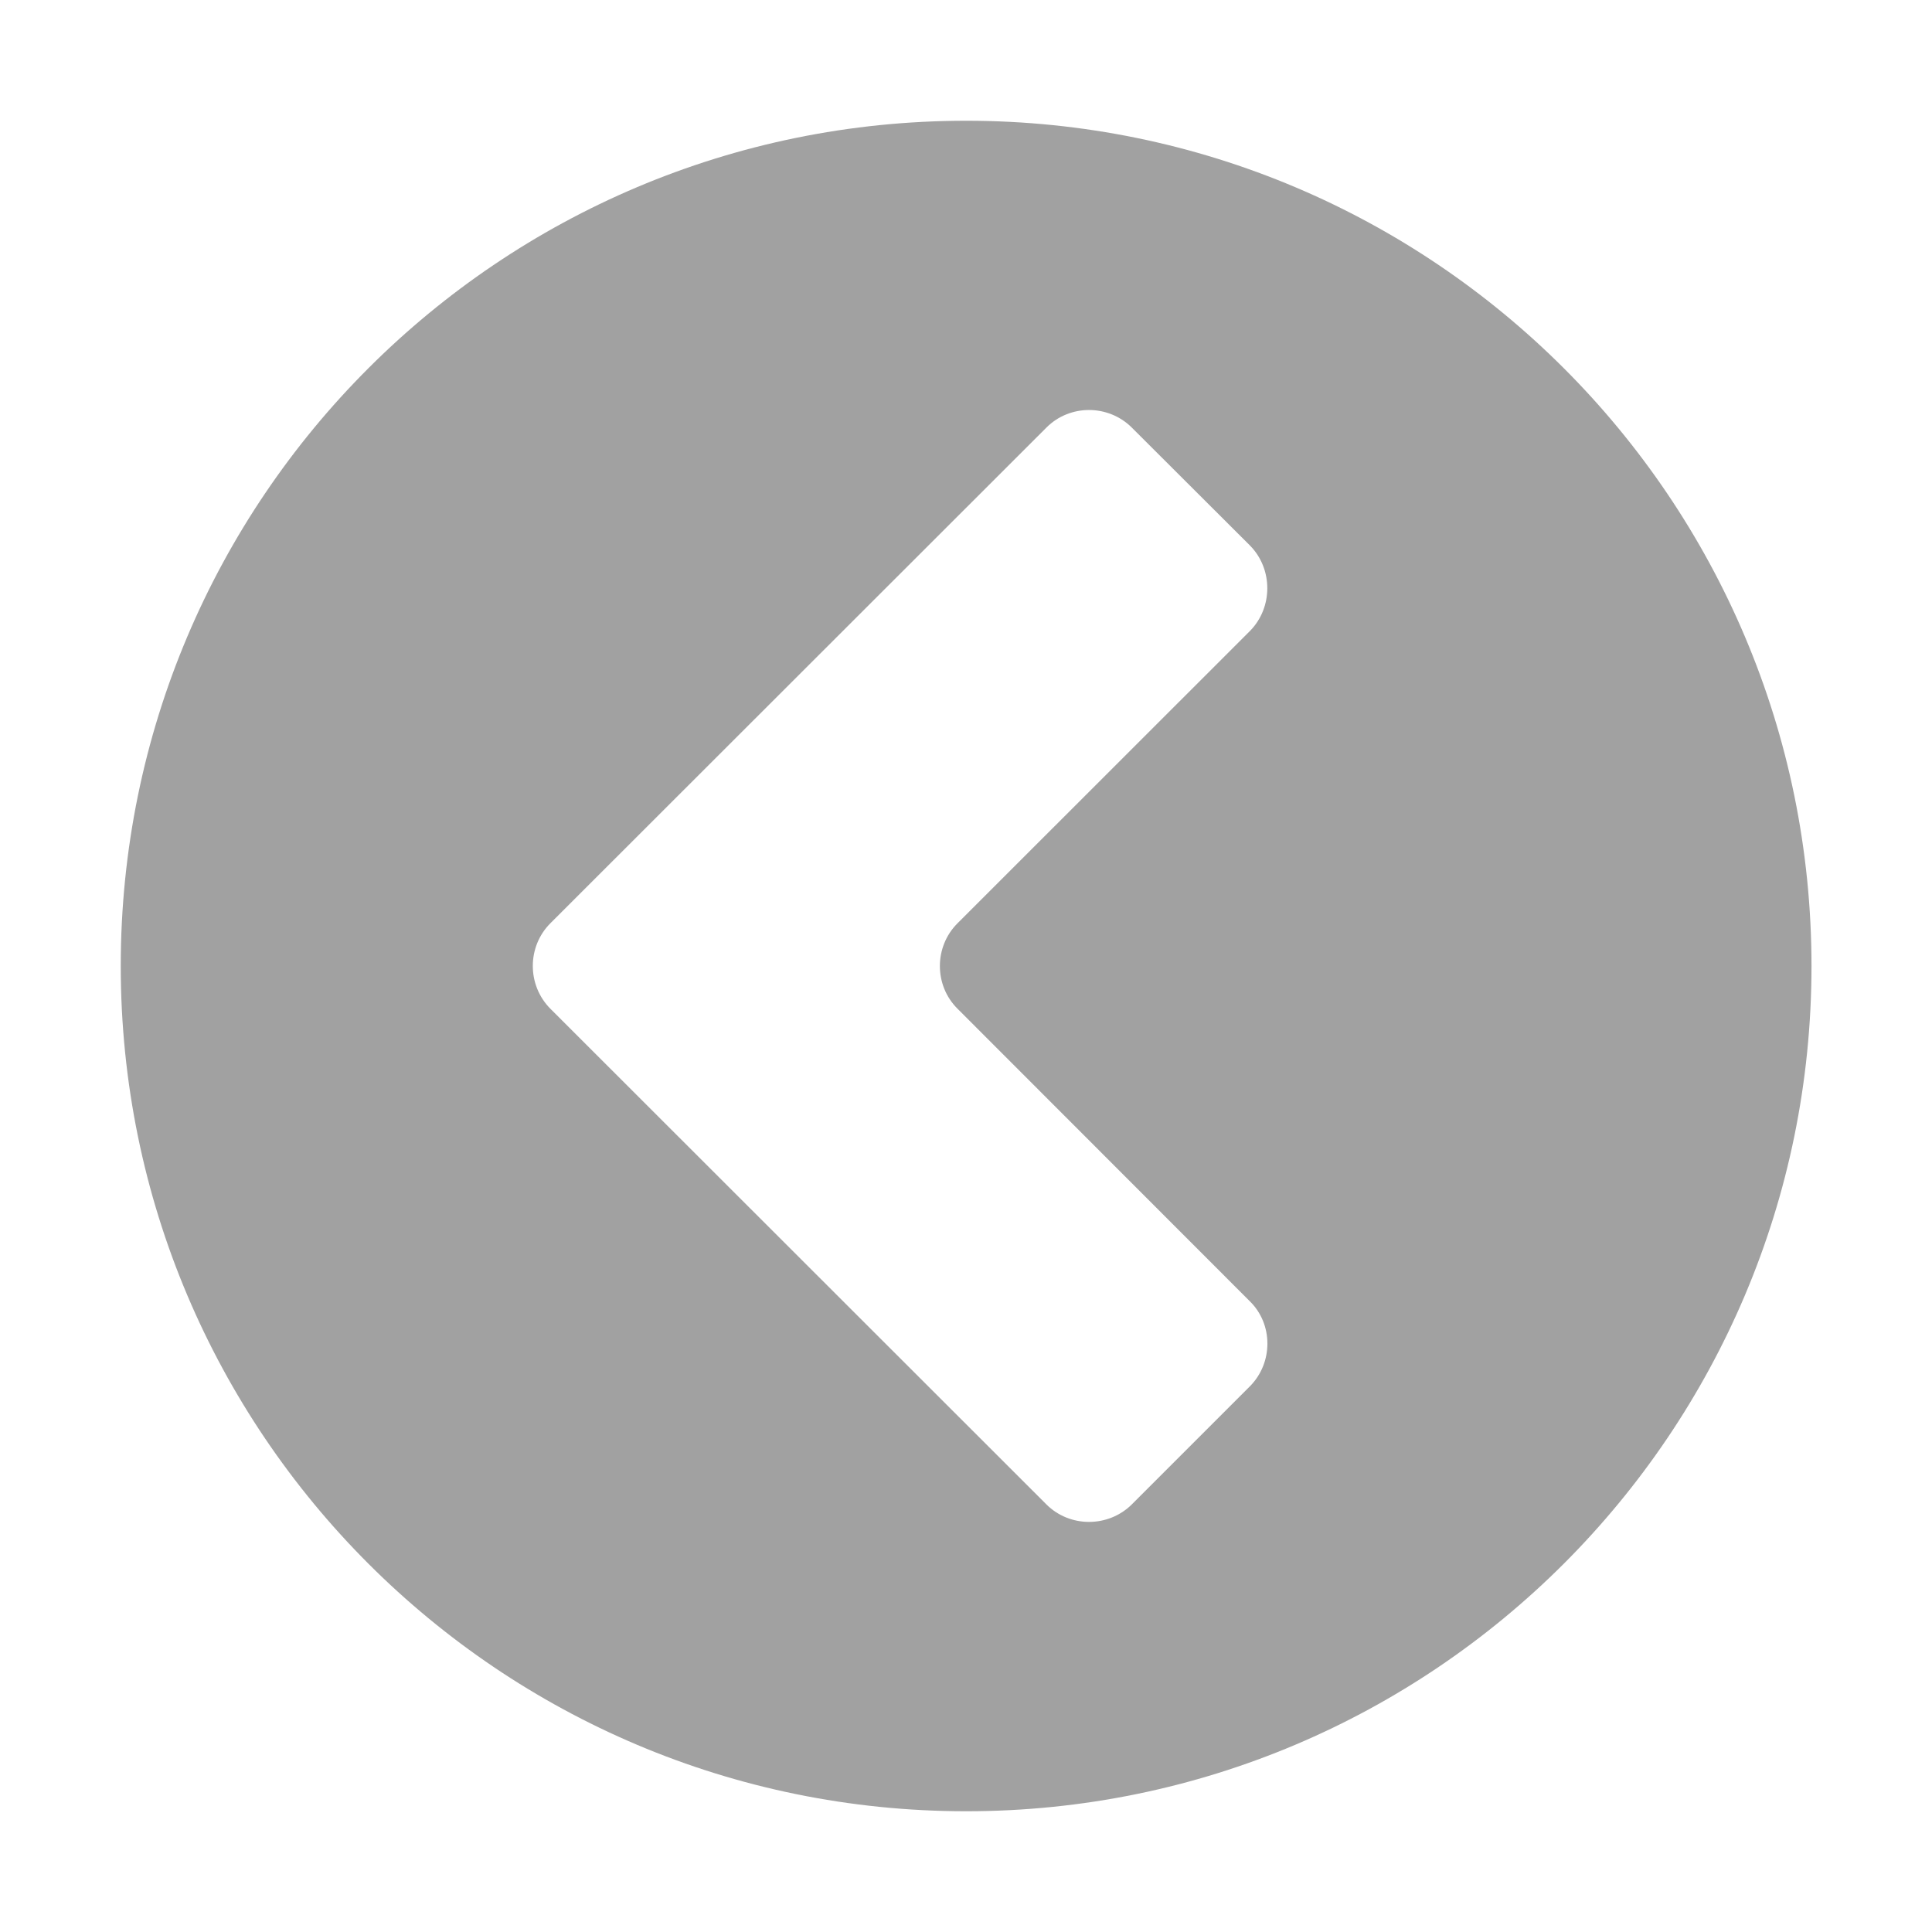
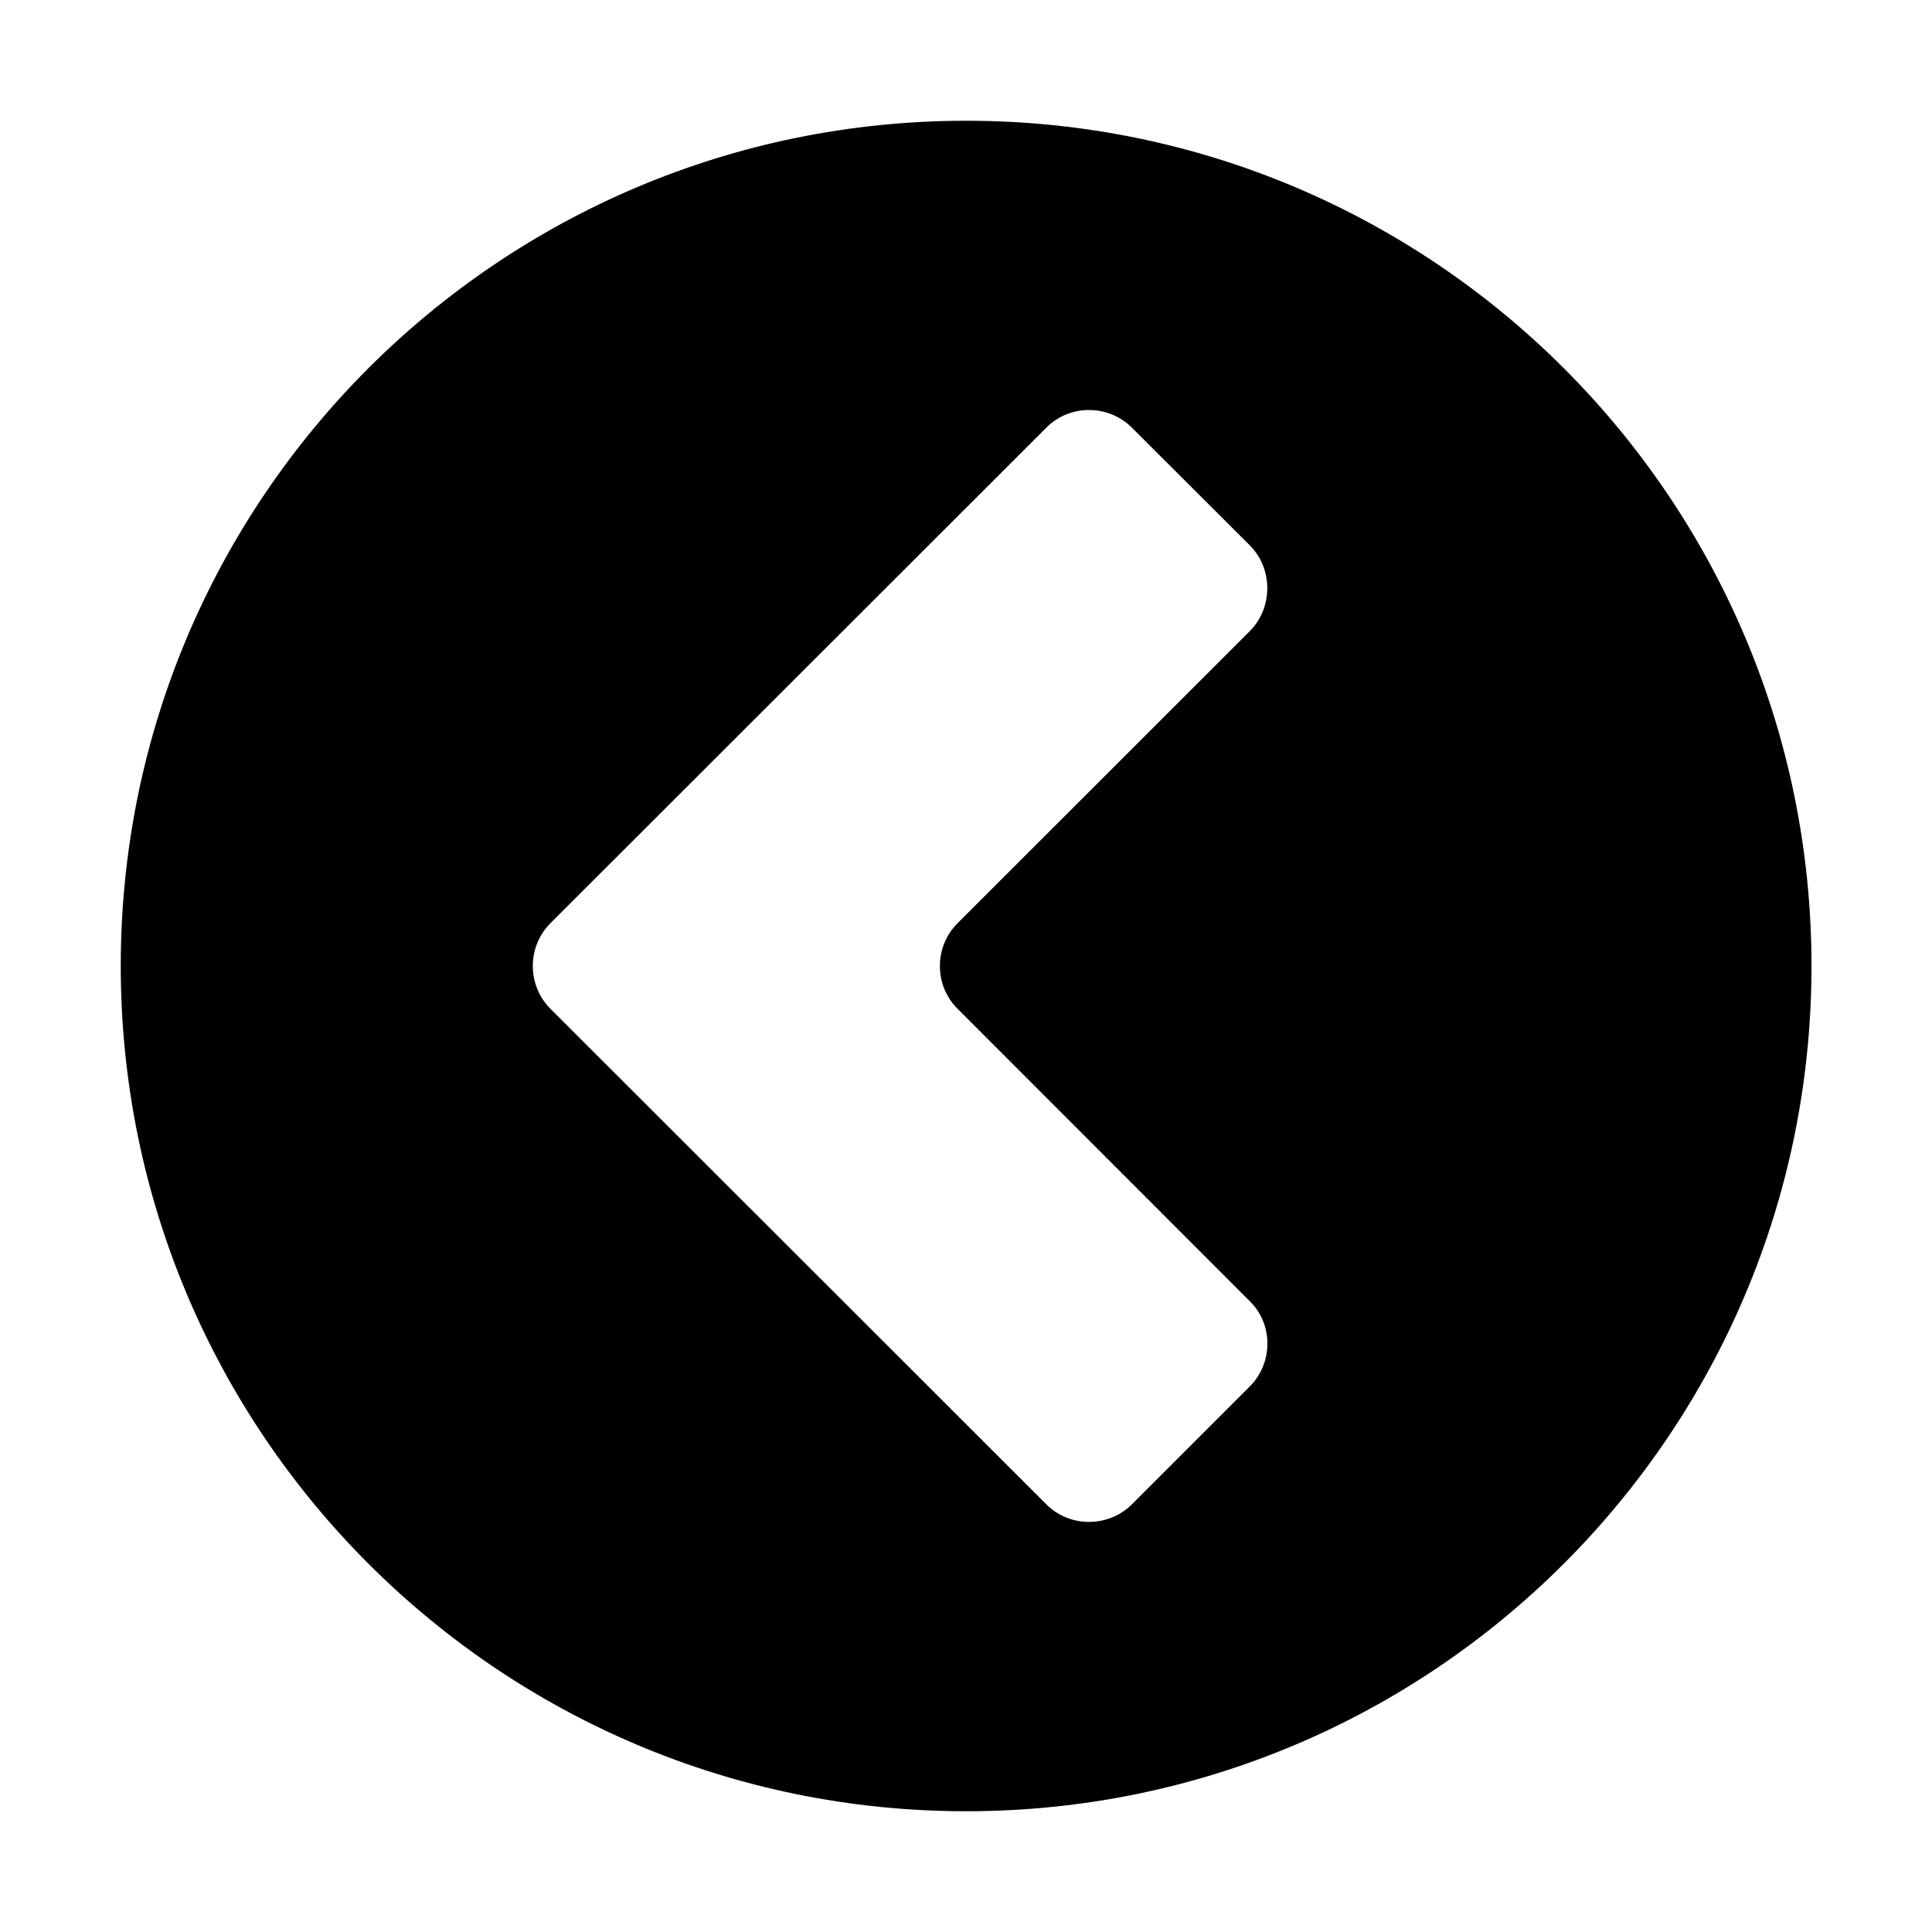
<svg xmlns="http://www.w3.org/2000/svg" width="16" height="16">
-   <path fill="#a1a1a1" d="M8.002 1c-3.868 0-7.002 3.133-7.002 7 0 3.865 3.134 7 7.002 7 3.865 0 7-3.135 7-7 0-3.867-3.135-7-7-7zm2.348 10.482l-.977.977c-.195.193-.514.193-.707 0l-4.108-4.105c-.194-.195-.194-.514 0-.708l4.108-4.105c.193-.194.512-.194.707 0l.979.977c.191.194.191.513 0 .707l-2.422 2.421c-.195.194-.195.515 0 .708l2.419 2.421c.196.19.196.512.001.707z" />
+   <path fill="#000" d="M8.002 1c-3.868 0-7.002 3.133-7.002 7 0 3.865 3.134 7 7.002 7 3.865 0 7-3.135 7-7 0-3.867-3.135-7-7-7zm2.348 10.482l-.977.977c-.195.193-.514.193-.707 0l-4.108-4.105c-.194-.195-.194-.514 0-.708l4.108-4.105c.193-.194.512-.194.707 0l.979.977c.191.194.191.513 0 .707l-2.422 2.421c-.195.194-.195.515 0 .708l2.419 2.421c.196.19.196.512.001.707z" />
</svg>
